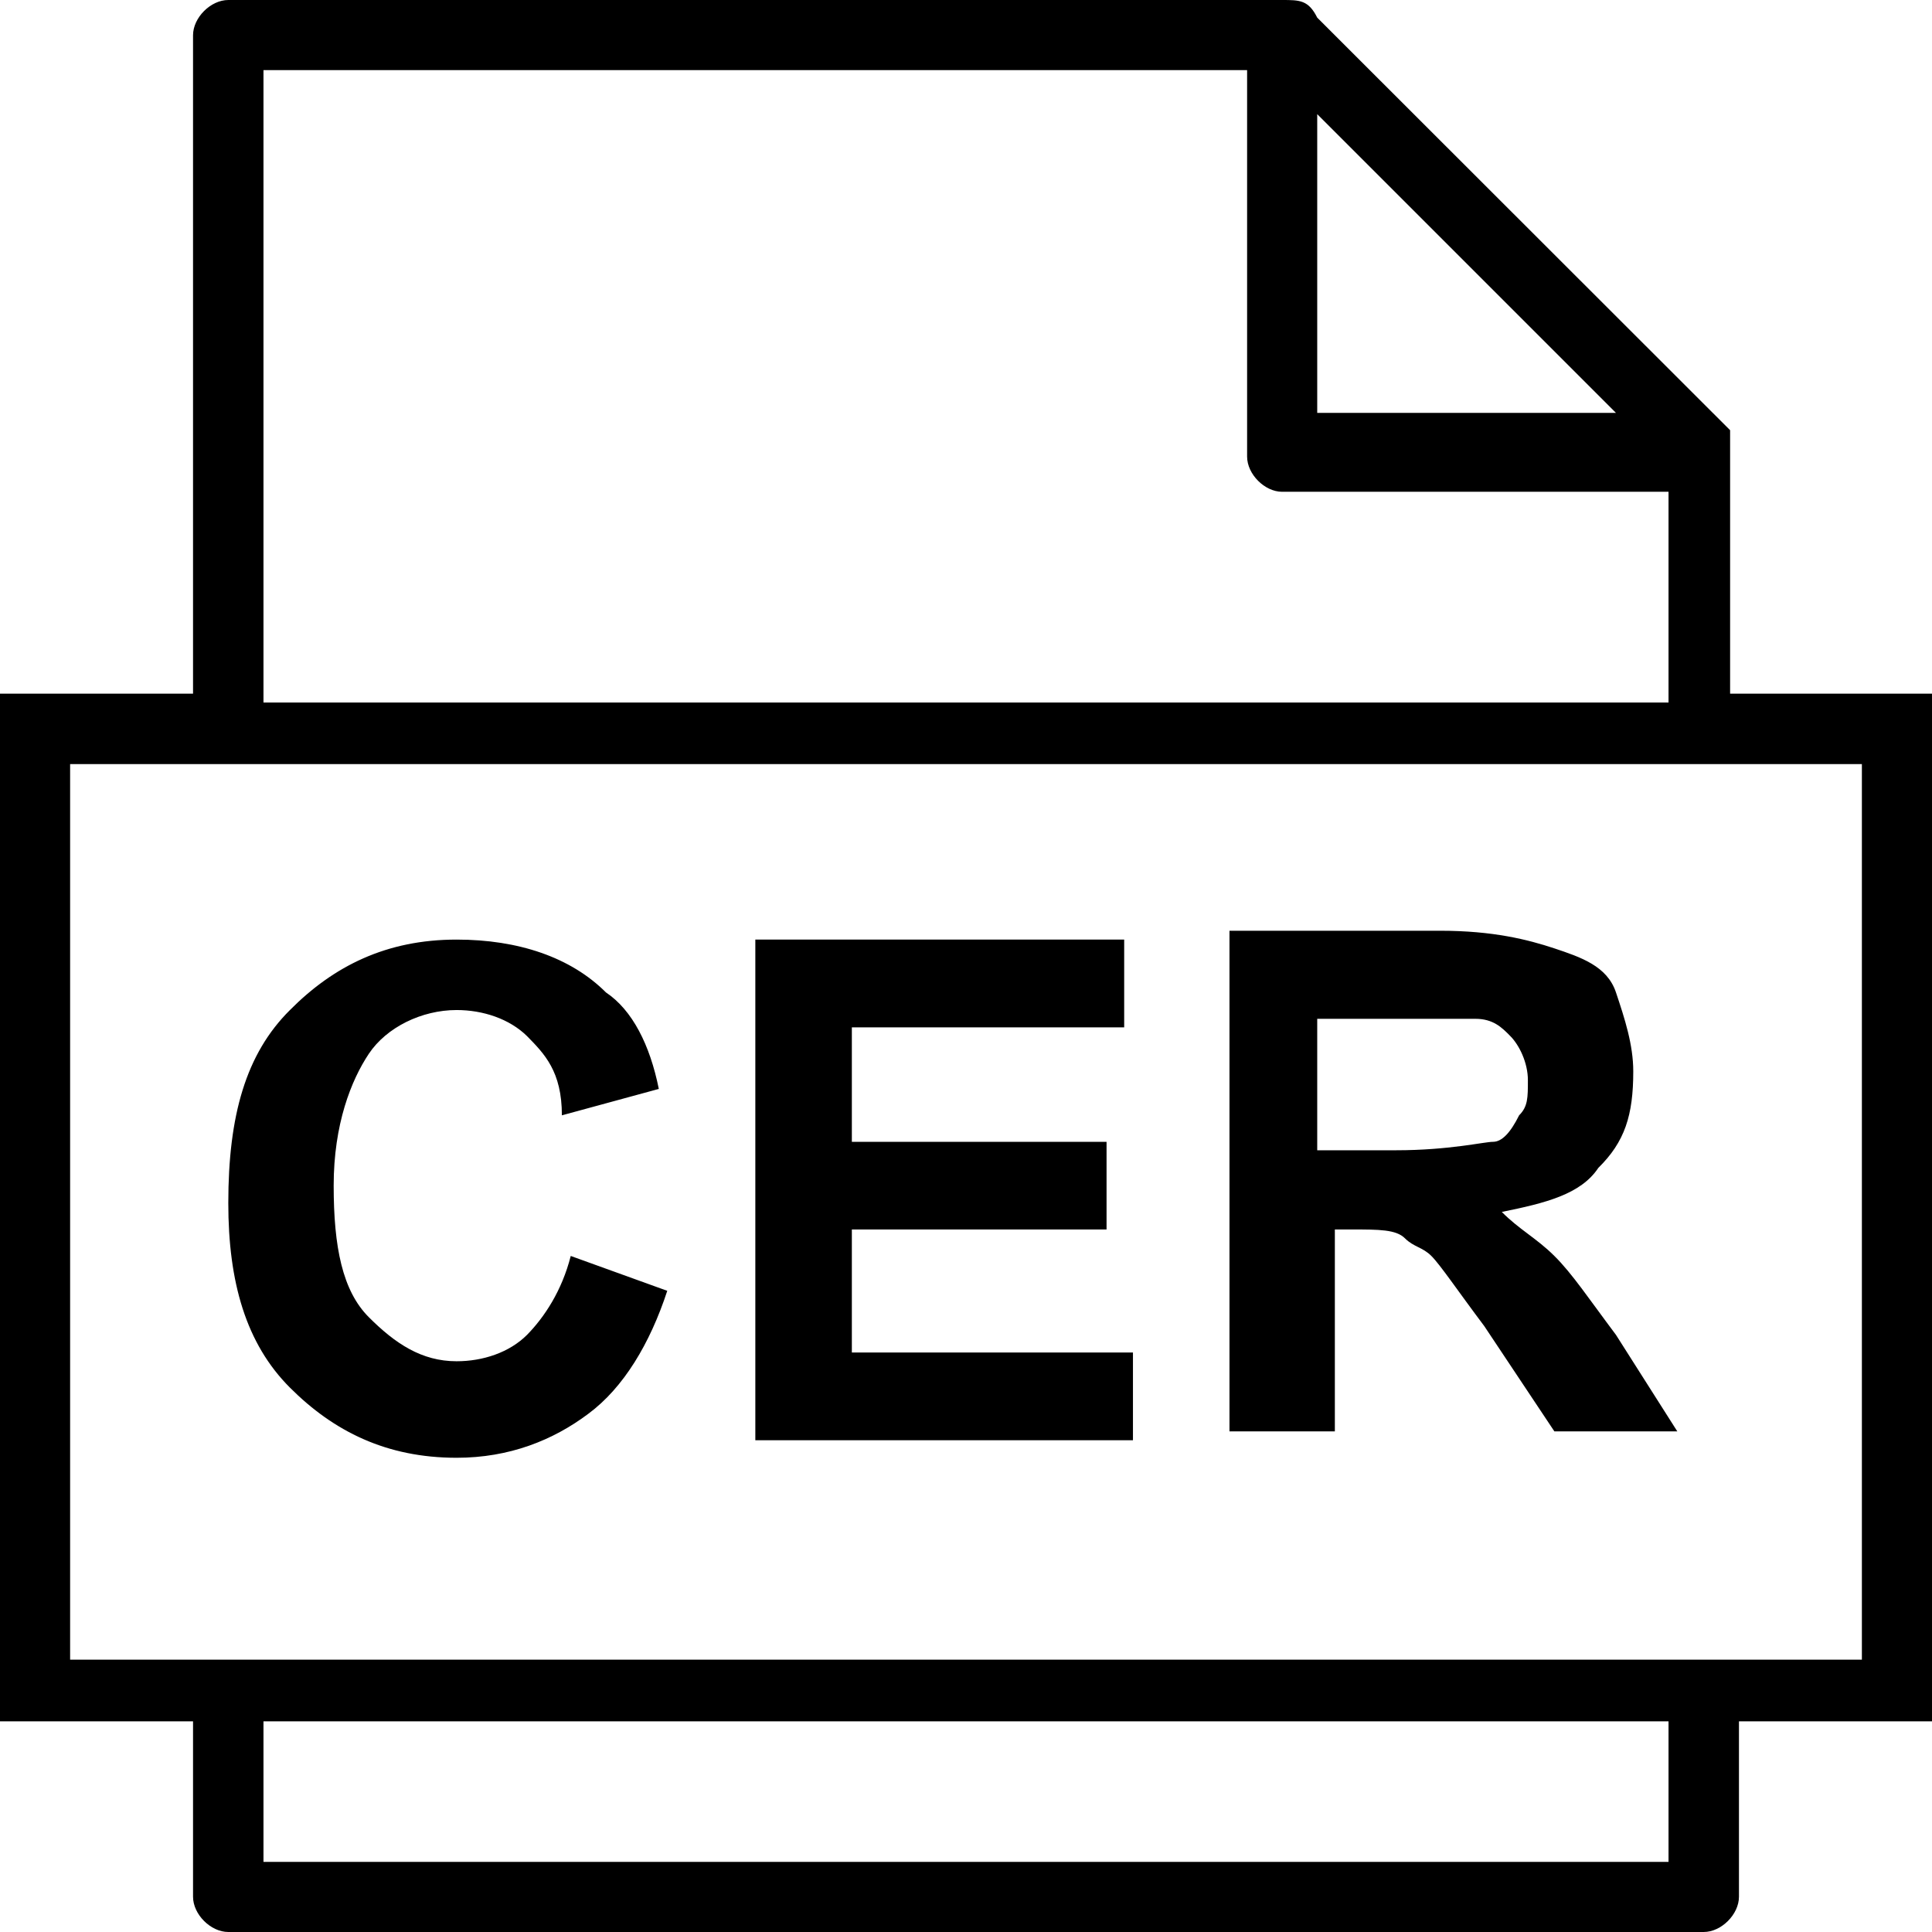
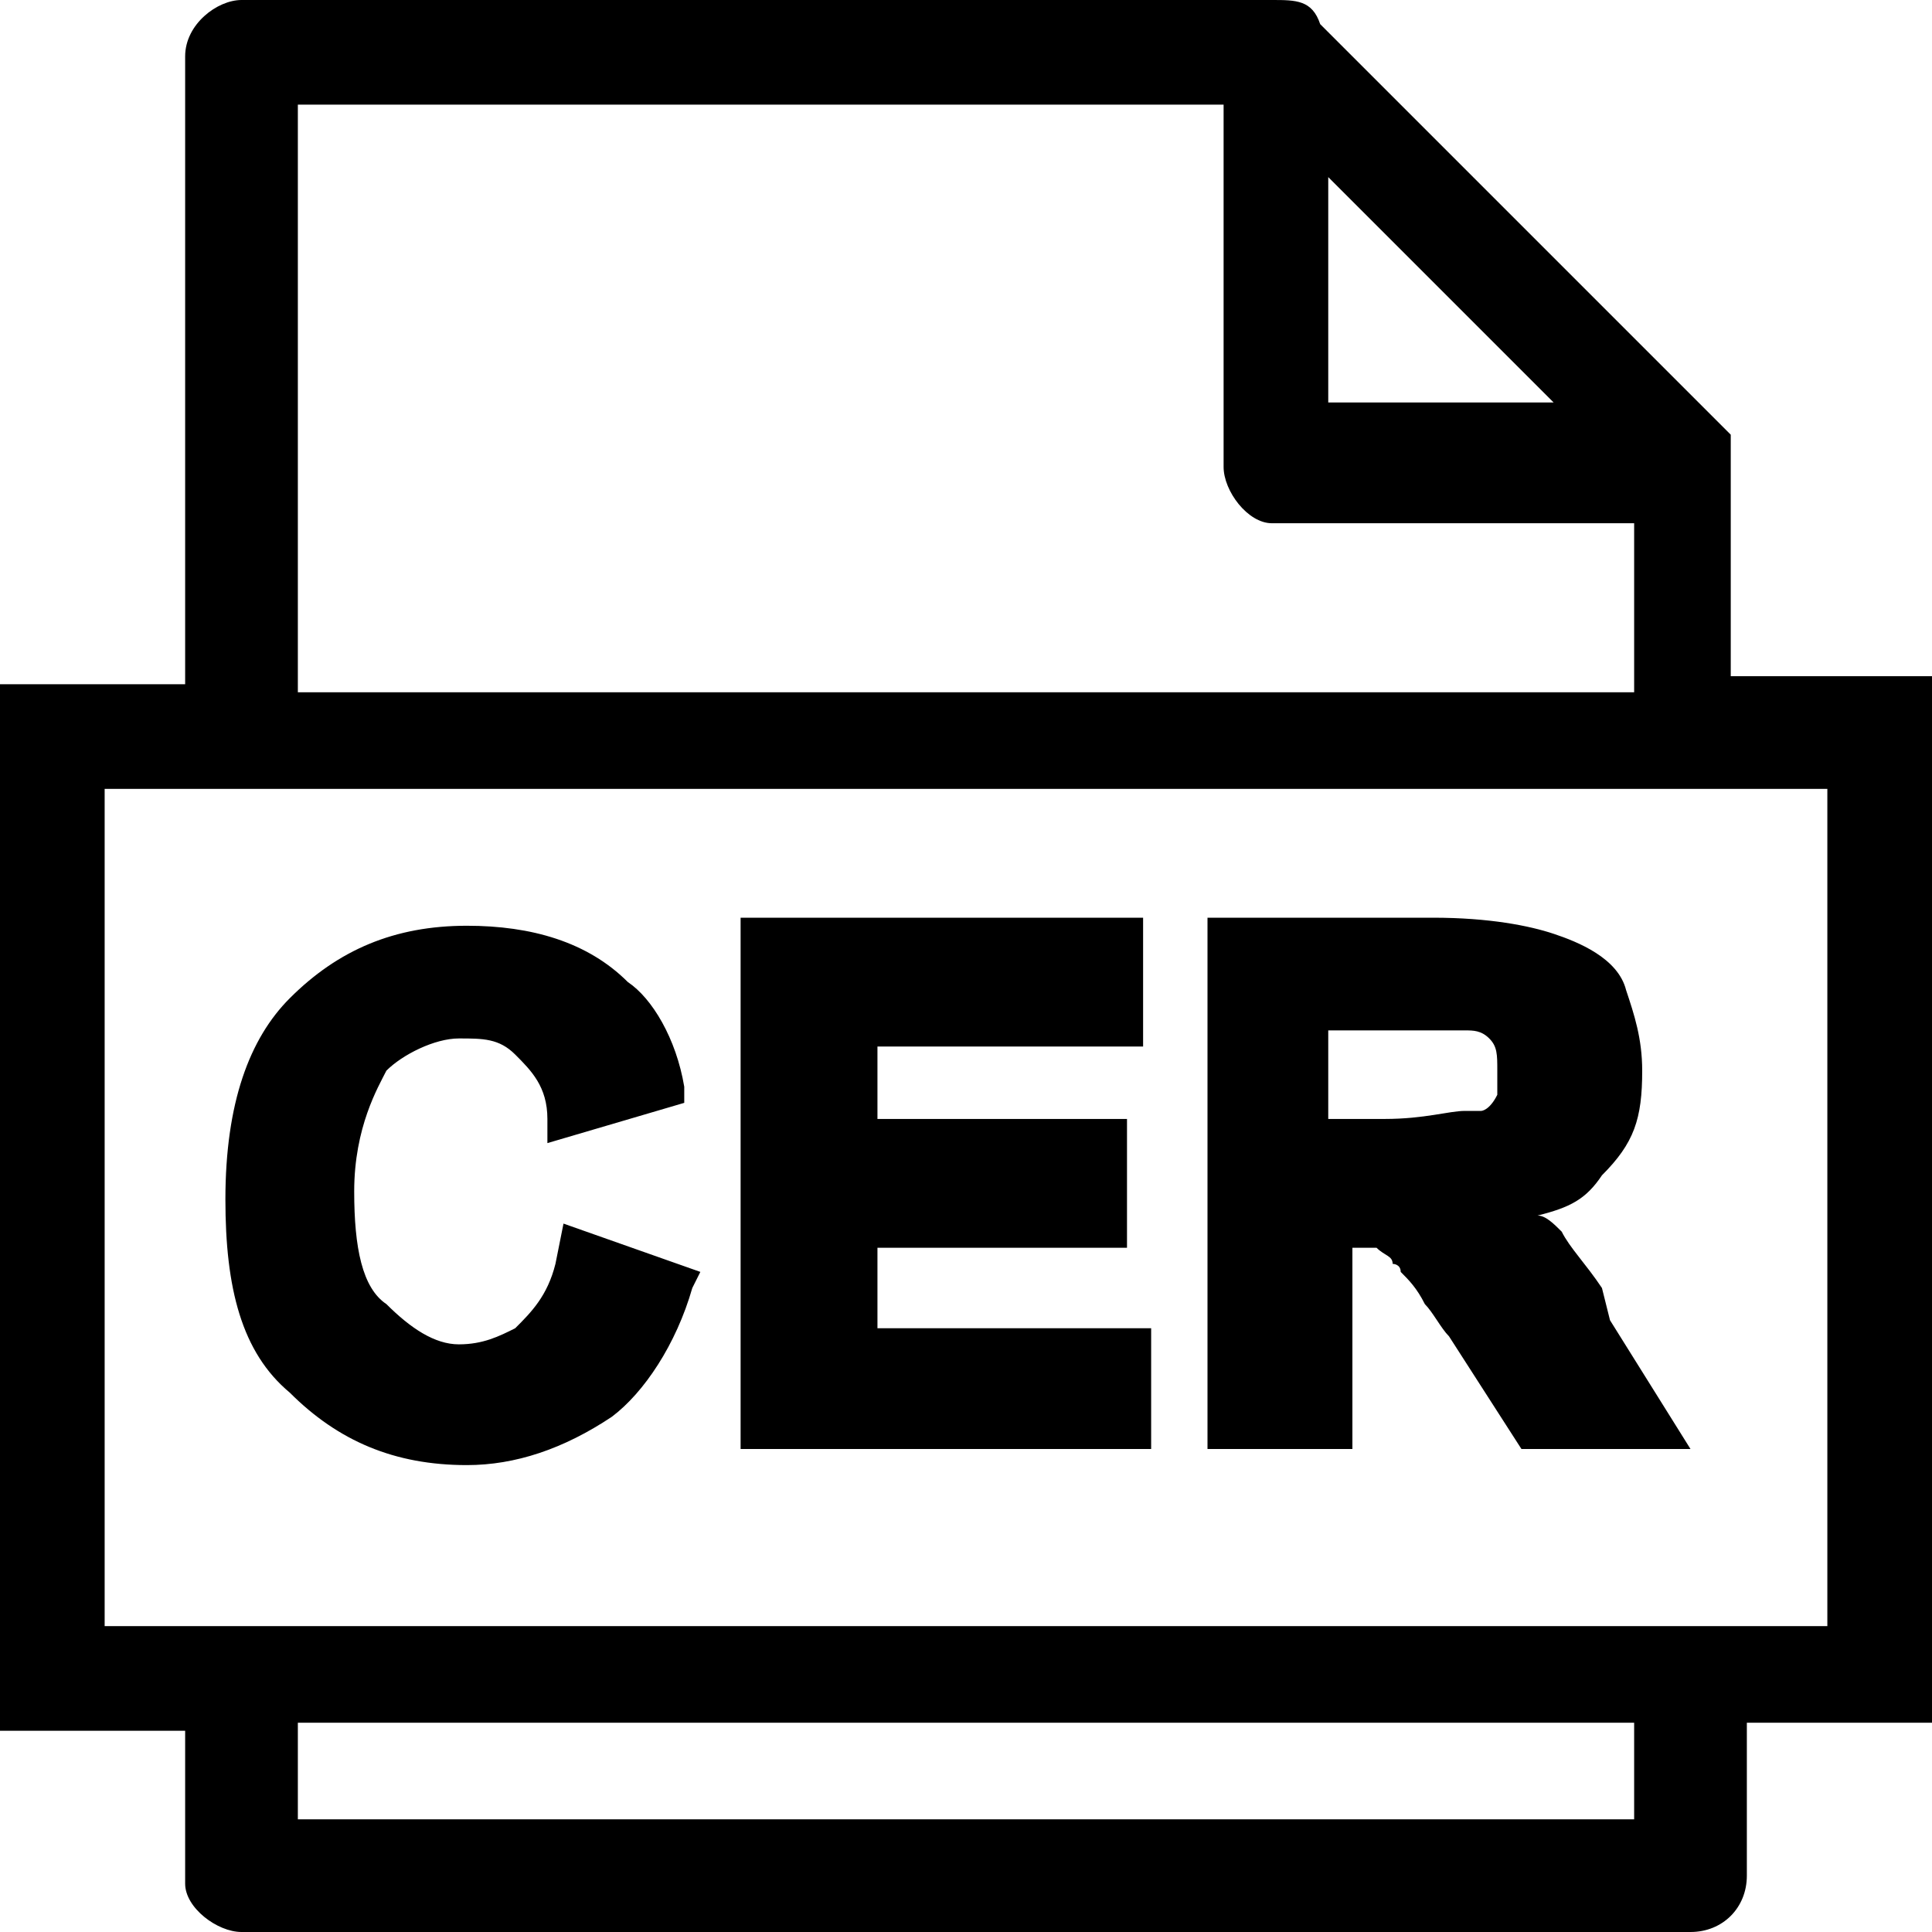
- <svg xmlns="http://www.w3.org/2000/svg" width="24pt" height="24pt" viewBox="0 0 24 24" version="1.1">
-   <g id="surface1">
-     <path style=" stroke:none;fill-rule:nonzero;fill:rgb(0%,0%,0%);fill-opacity:1;" d="M 23.891 8.617 L 21.492 8.617 L 21.492 5.453 C 21.492 5.453 21.492 5.344 21.492 5.344 L 16.363 0.219 C 16.254 0 16.145 0 15.926 0 L 2.836 0 C 2.617 0 2.398 0.219 2.398 0.438 L 2.398 8.617 L 0 8.617 L 0 21.383 L 2.398 21.383 L 2.398 23.562 C 2.398 23.781 2.617 24 2.836 24 L 21.164 24 C 21.383 24 21.602 23.781 21.602 23.562 L 21.602 21.383 L 24 21.383 L 24 8.617 Z M 16.363 1.418 L 20.074 5.129 L 16.363 5.129 Z M 3.273 0.871 L 15.492 0.871 L 15.492 5.672 C 15.492 5.891 15.711 6.109 15.926 6.109 L 20.727 6.109 L 20.727 8.727 L 3.273 8.727 Z M 20.727 23.129 L 3.273 23.129 L 3.273 21.383 L 20.727 21.383 Z M 23.129 20.617 L 0.871 20.617 L 0.871 9.492 L 23.129 9.492 Z M 19.309 15.602 C 19.09 15.383 18.871 15.273 18.656 15.055 C 19.199 14.945 19.637 14.836 19.855 14.508 C 20.184 14.184 20.289 13.855 20.289 13.309 C 20.289 12.98 20.184 12.656 20.074 12.328 C 19.965 12 19.637 11.891 19.309 11.781 C 18.98 11.672 18.547 11.562 17.891 11.562 L 15.273 11.562 L 15.273 17.781 L 16.582 17.781 L 16.582 15.273 L 16.801 15.273 C 17.129 15.273 17.344 15.273 17.453 15.383 C 17.562 15.492 17.672 15.492 17.781 15.602 C 17.891 15.711 18.109 16.035 18.438 16.473 L 19.309 17.781 L 20.836 17.781 L 20.074 16.582 C 19.746 16.145 19.527 15.816 19.309 15.602 Z M 17.344 14.289 L 16.363 14.289 L 16.363 12.656 L 17.453 12.656 C 18 12.656 18.328 12.656 18.328 12.656 C 18.547 12.656 18.656 12.762 18.762 12.871 C 18.871 12.98 18.98 13.199 18.98 13.418 C 18.98 13.637 18.98 13.746 18.871 13.855 C 18.762 14.074 18.656 14.184 18.547 14.184 C 18.438 14.184 18 14.289 17.344 14.289 Z M 10.582 16.801 L 14.074 16.801 L 14.074 17.891 L 9.383 17.891 L 9.383 11.672 L 13.965 11.672 L 13.965 12.762 L 10.582 12.762 L 10.582 14.184 L 13.746 14.184 L 13.746 15.273 L 10.582 15.273 Z M 7.09 15.602 L 8.289 16.035 C 8.074 16.691 7.746 17.238 7.309 17.562 C 6.871 17.891 6.328 18.109 5.672 18.109 C 4.801 18.109 4.145 17.781 3.602 17.238 C 3.055 16.691 2.836 15.926 2.836 14.945 C 2.836 13.855 3.055 13.09 3.602 12.547 C 4.145 12 4.801 11.672 5.672 11.672 C 6.438 11.672 7.09 11.891 7.527 12.328 C 7.855 12.547 8.074 12.98 8.184 13.527 L 6.98 13.855 C 6.98 13.309 6.762 13.09 6.547 12.871 C 6.328 12.656 6 12.547 5.672 12.547 C 5.238 12.547 4.801 12.762 4.582 13.09 C 4.363 13.418 4.145 13.965 4.145 14.727 C 4.145 15.492 4.254 16.035 4.582 16.363 C 4.91 16.691 5.238 16.91 5.672 16.91 C 6 16.91 6.328 16.801 6.547 16.582 C 6.762 16.363 6.98 16.035 7.09 15.602 Z M 7.09 15.602 " />
-   </g>
+ <svg xmlns="http://www.w3.org/2000/svg" version="1.1" id="Layer_1" x="0px" y="0px" viewBox="0 0 24 24" style="enable-background:new 0 0 24 24;" xml:space="preserve">
+   <style type="text/css">
+ 	.st0{fill:none;stroke:#000000;stroke-width:1.5;stroke-miterlimit:10;}
+ </style>
+   <path d="M21.5,8.4V5.4l-5.1-5.1C16.3,0,16.1,0,15.8,0H3C2.7,0,2.3,0.3,2.3,0.7v7.8H0v13h2.3v1.9C2.3,23.7,2.7,24,3,24h18  c0.4,0,0.7-0.3,0.7-0.7v-1.9H24v-13H21.5z M20.3,21.4v1.2H3.7v-1.2H20.3z M16.5,5V2.2L19.3,5H16.5z M15.8,6.5h4.5v2.1H3.7V1.3h11.5  v4.5C15.2,6.1,15.5,6.5,15.8,6.5z M22.7,9.8v10.4H1.3V9.8H22.7z M3.6,17.3C3,16.8,2.8,16,2.8,14.9c0-1.2,0.3-2,0.8-2.5  c0.6-0.6,1.3-0.9,2.2-0.9c0.8,0,1.5,0.2,2,0.7c0.3,0.2,0.6,0.7,0.7,1.3l0,0.2l-1.7,0.5v-0.3c0-0.4-0.2-0.6-0.4-0.8  c-0.2-0.2-0.4-0.2-0.7-0.2c-0.3,0-0.7,0.2-0.9,0.4c-0.1,0.2-0.4,0.7-0.4,1.5c0,0.7,0.1,1.2,0.4,1.4c0.3,0.3,0.6,0.5,0.9,0.5  c0.3,0,0.5-0.1,0.7-0.2c0.2-0.2,0.4-0.4,0.5-0.8L7,15.2l1.7,0.6L8.6,16c-0.2,0.7-0.6,1.3-1,1.6C7,18,6.4,18.2,5.8,18.2  C4.9,18.2,4.2,17.9,3.6,17.3z M14.3,18H9.2v-6.6h5V13h-3.3v0.9H14v1.6h-3.1v1h3.4V18z M16.7,15.5c0.2,0,0.4,0,0.4,0  c0.1,0.1,0.2,0.1,0.2,0.2c0,0,0.1,0,0.1,0.1c0.1,0.1,0.2,0.2,0.3,0.4c0.1,0.1,0.2,0.3,0.3,0.4l0.9,1.4h2.1l-1-1.6L19.9,16  c-0.2-0.3-0.4-0.5-0.5-0.7c-0.1-0.1-0.2-0.2-0.3-0.2c0.4-0.1,0.6-0.2,0.8-0.5c0.4-0.4,0.5-0.7,0.5-1.3c0-0.4-0.1-0.7-0.2-1  c-0.1-0.4-0.6-0.6-0.9-0.7c-0.3-0.1-0.8-0.2-1.5-0.2H15v6.6h1.8V15.5z M18.6,13.6L18.6,13.6c-0.1,0.2-0.2,0.2-0.2,0.2  c0,0-0.1,0-0.2,0c-0.2,0-0.5,0.1-1,0.1h-0.7v-1.1h1.7c0.1,0,0.2,0,0.3,0.1c0.1,0.1,0.1,0.2,0.1,0.4C18.6,13.6,18.6,13.6,18.6,13.6z" />
+   <line class="st0" x1="-16.7" y1="-1.6" x2="-10.2" y2="-1.6" />
</svg>
